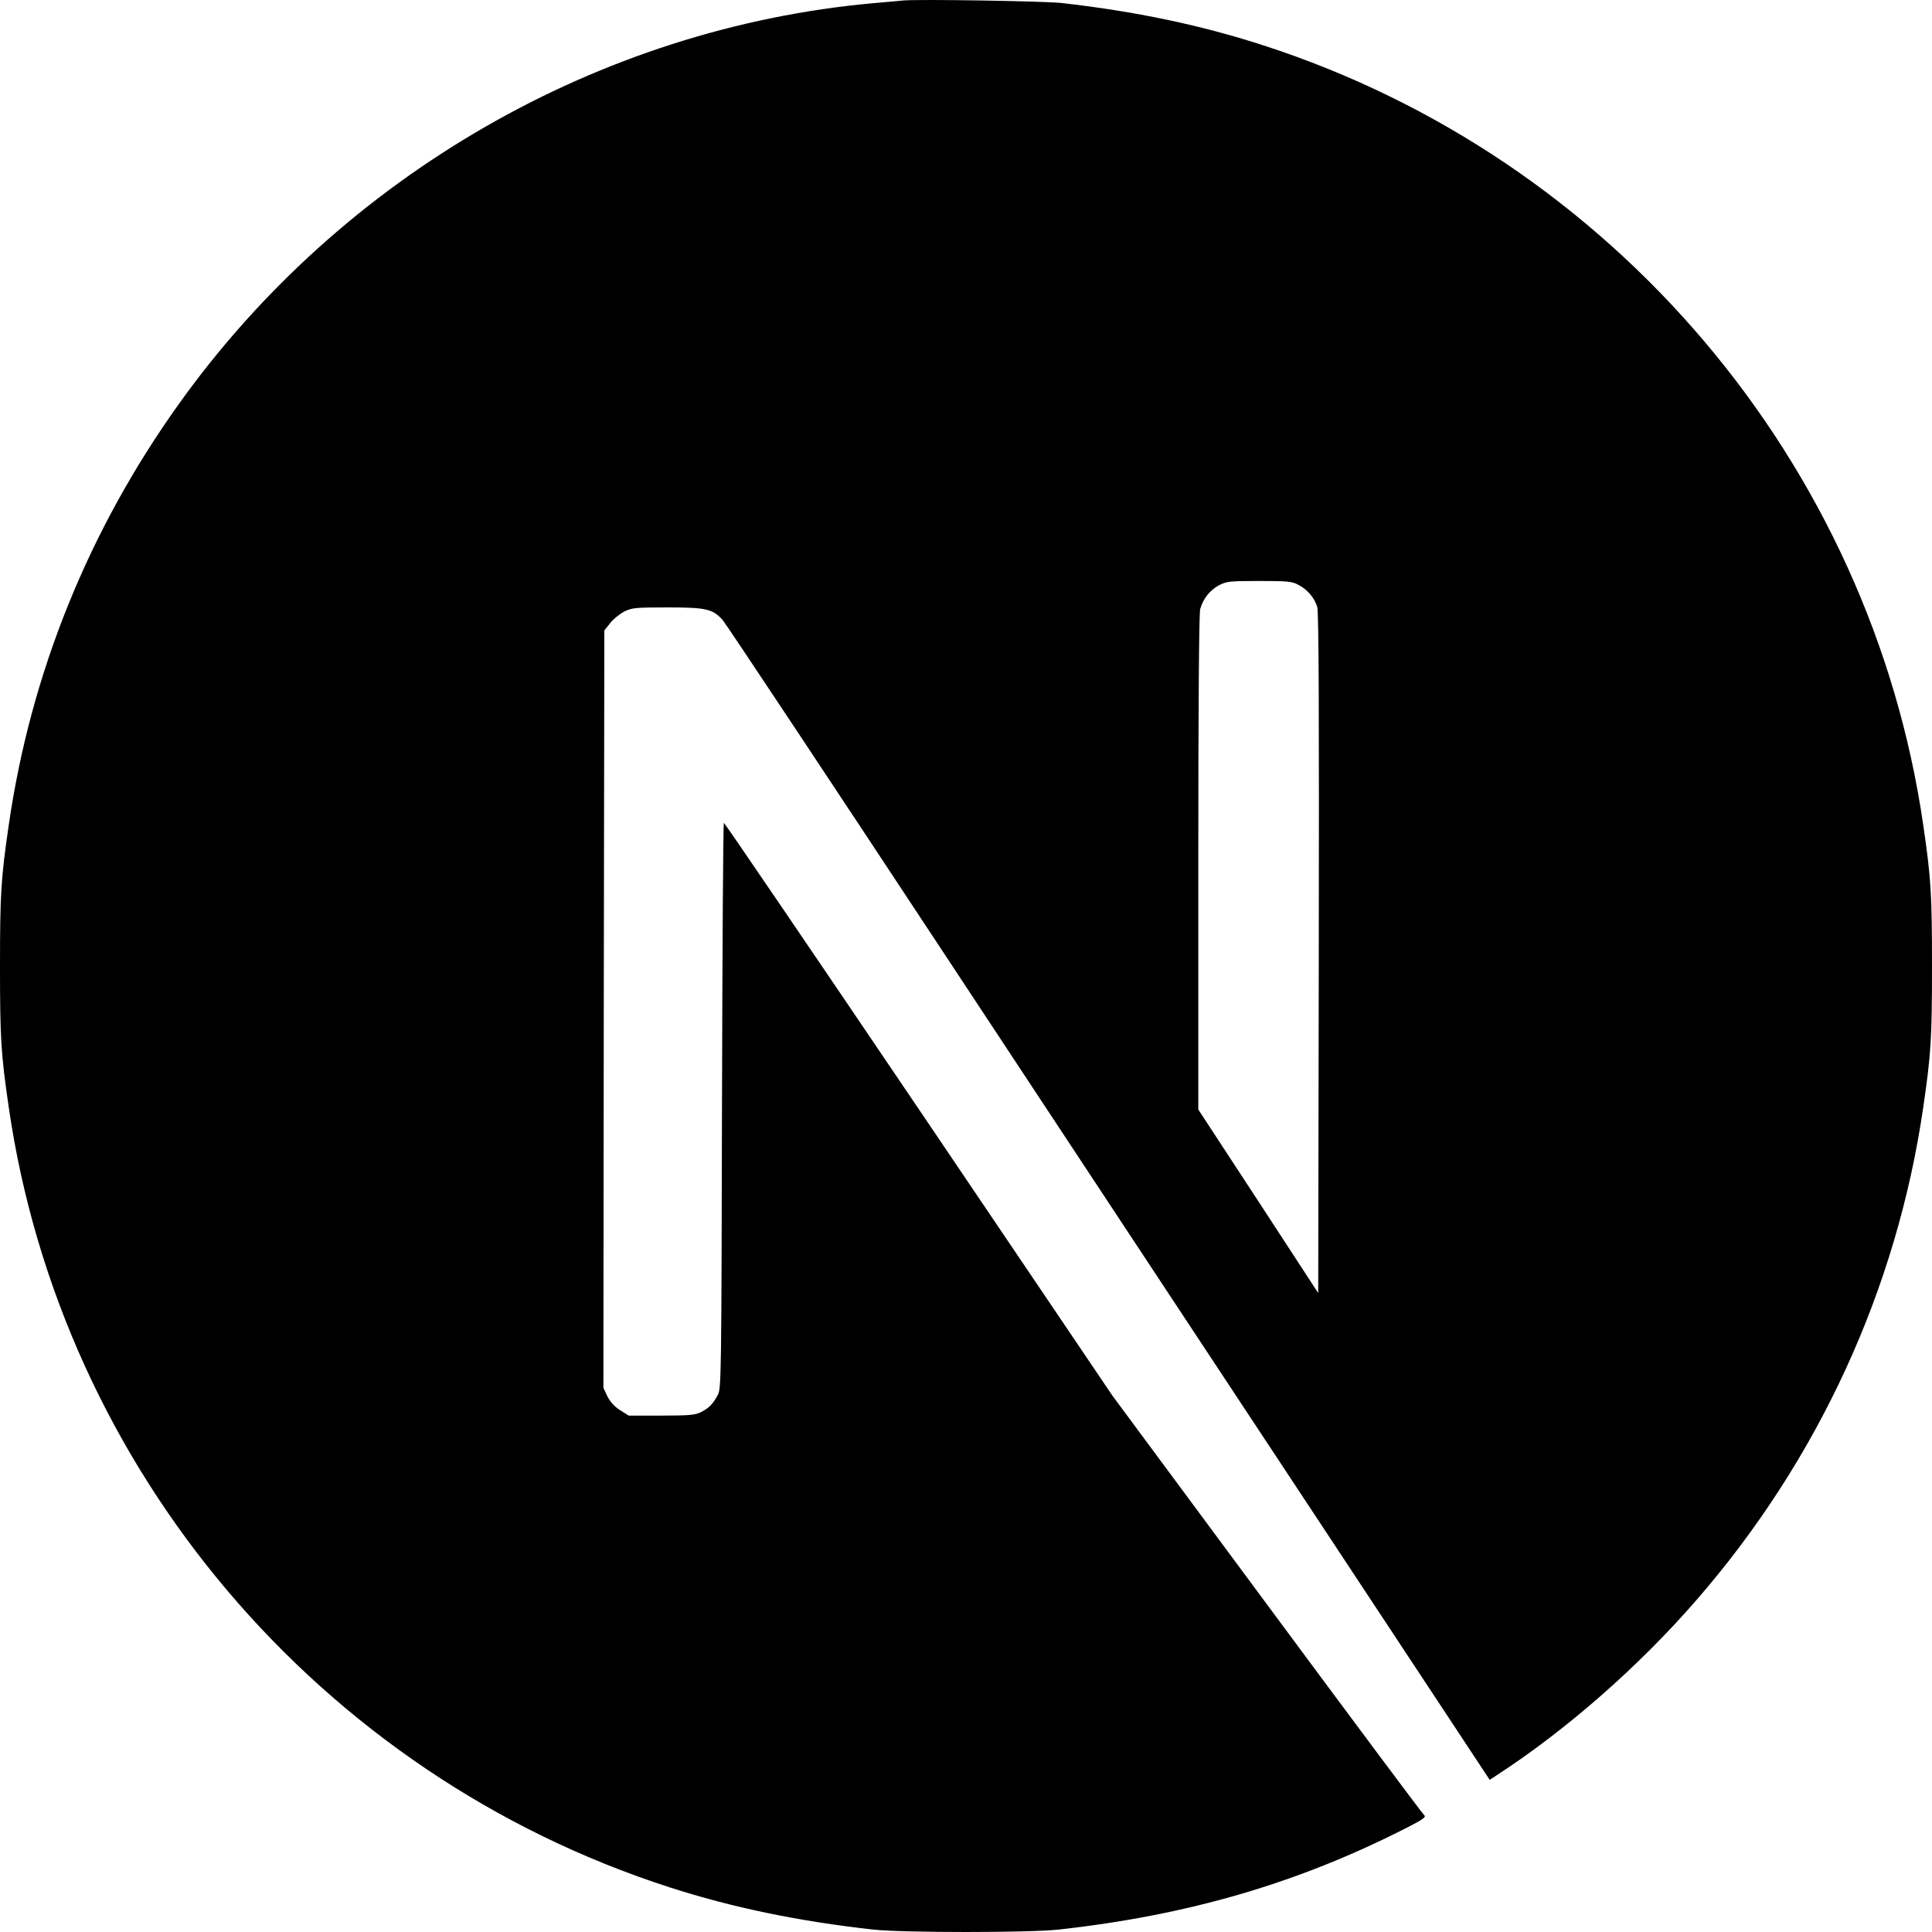
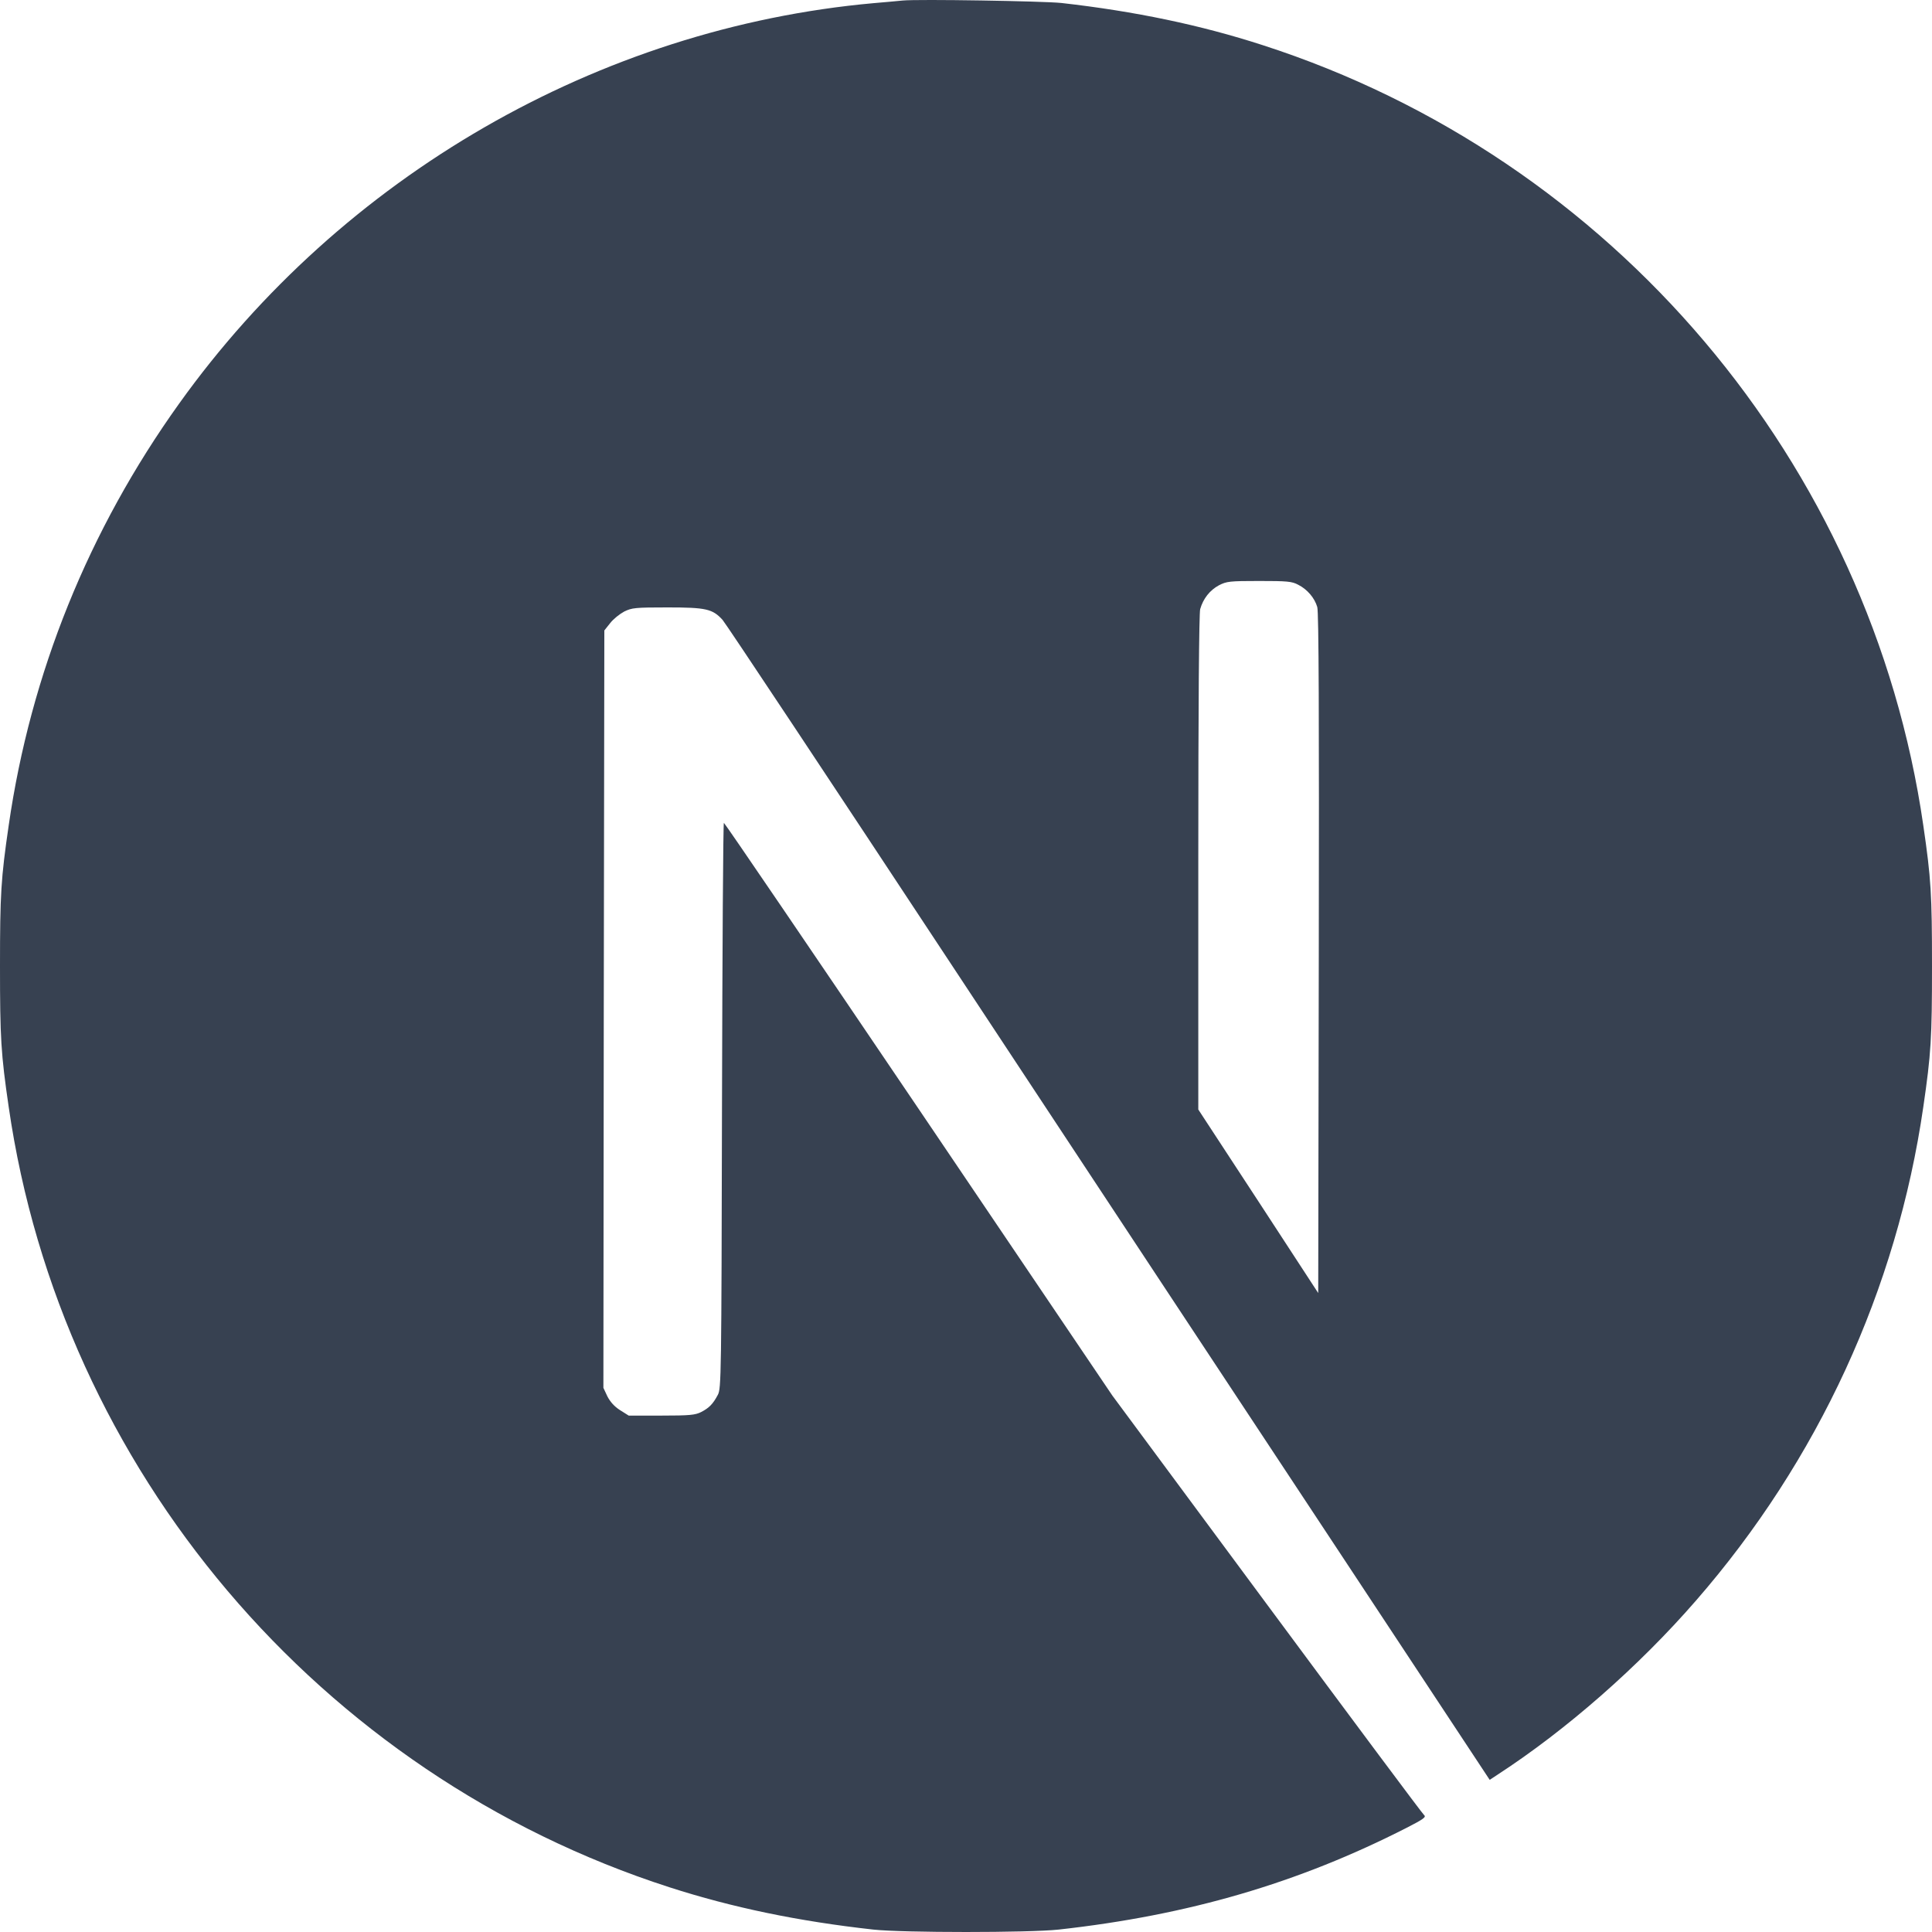
<svg xmlns="http://www.w3.org/2000/svg" width="800px" height="800px" viewBox="0 0 256 256" version="1.1" preserveAspectRatio="xMidYMid">
  <g>
-     <path d="M119.617,0.069 C119.066,0.119 117.315,0.294 115.738,0.419 C79.378,3.697 45.319,23.313 23.748,53.463 C11.736,70.227 4.054,89.243 1.151,109.385 C0.125,116.415 0,118.492 0,128.025 C0,137.558 0.125,139.635 1.151,146.666 C8.108,194.73 42.316,235.114 88.712,250.076 C97.02,252.754 105.778,254.58 115.738,255.681 C119.617,256.106 136.383,256.106 140.262,255.681 C157.454,253.779 172.018,249.526 186.382,242.195 C188.584,241.069 189.01,240.769 188.709,240.518 C188.509,240.368 179.125,227.783 167.864,212.57 L147.394,184.922 L121.744,146.966 C107.63,126.098 96.019,109.034 95.919,109.034 C95.819,109.009 95.718,125.873 95.668,146.465 C95.593,182.52 95.568,183.971 95.118,184.822 C94.467,186.048 93.967,186.549 92.916,187.099 C92.115,187.499 91.414,187.574 87.636,187.574 L83.306,187.574 L82.155,186.849 C81.404,186.373 80.854,185.748 80.479,185.022 L79.953,183.896 L80.003,133.73 L80.078,83.538 L80.854,82.562 C81.254,82.037 82.105,81.361 82.706,81.036 C83.732,80.536 84.132,80.486 88.461,80.486 C93.566,80.486 94.417,80.686 95.743,82.137 C96.119,82.537 110.007,103.455 126.624,128.651 C143.24,153.846 165.962,188.25 177.123,205.139 L197.393,235.84 L198.419,235.164 C207.503,229.259 217.112,220.852 224.719,212.095 C240.91,193.504 251.345,170.836 254.849,146.666 C255.875,139.635 256,137.558 256,128.025 C256,118.492 255.875,116.415 254.849,109.385 C247.892,61.32 213.684,20.936 167.288,5.974 C159.105,3.322 150.397,1.495 140.637,0.394 C138.235,0.144 121.694,-0.131 119.617,0.069 L119.617,0.069 Z M172.018,77.483 C173.219,78.084 174.195,79.235 174.545,80.436 C174.746,81.086 174.796,94.998 174.746,126.349 L174.671,171.336 L166.738,159.176 L158.78,147.016 L158.78,114.314 C158.78,93.171 158.88,81.286 159.03,80.711 C159.431,79.31 160.307,78.209 161.508,77.558 C162.534,77.033 162.909,76.983 166.838,76.983 C170.542,76.983 171.192,77.033 172.018,77.483 Z" fill="#000000">
+     <path d="M119.617,0.069 C119.066,0.119 117.315,0.294 115.738,0.419 C79.378,3.697 45.319,23.313 23.748,53.463 C11.736,70.227 4.054,89.243 1.151,109.385 C0.125,116.415 0,118.492 0,128.025 C0,137.558 0.125,139.635 1.151,146.666 C8.108,194.73 42.316,235.114 88.712,250.076 C97.02,252.754 105.778,254.58 115.738,255.681 C119.617,256.106 136.383,256.106 140.262,255.681 C157.454,253.779 172.018,249.526 186.382,242.195 C188.584,241.069 189.01,240.769 188.709,240.518 C188.509,240.368 179.125,227.783 167.864,212.57 L147.394,184.922 L121.744,146.966 C107.63,126.098 96.019,109.034 95.919,109.034 C95.819,109.009 95.718,125.873 95.668,146.465 C95.593,182.52 95.568,183.971 95.118,184.822 C94.467,186.048 93.967,186.549 92.916,187.099 C92.115,187.499 91.414,187.574 87.636,187.574 L83.306,187.574 L82.155,186.849 C81.404,186.373 80.854,185.748 80.479,185.022 L79.953,183.896 L80.003,133.73 L80.078,83.538 L80.854,82.562 C81.254,82.037 82.105,81.361 82.706,81.036 C83.732,80.536 84.132,80.486 88.461,80.486 C93.566,80.486 94.417,80.686 95.743,82.137 C96.119,82.537 110.007,103.455 126.624,128.651 C143.24,153.846 165.962,188.25 177.123,205.139 L197.393,235.84 L198.419,235.164 C207.503,229.259 217.112,220.852 224.719,212.095 C240.91,193.504 251.345,170.836 254.849,146.666 C255.875,139.635 256,137.558 256,128.025 C256,118.492 255.875,116.415 254.849,109.385 C247.892,61.32 213.684,20.936 167.288,5.974 C159.105,3.322 150.397,1.495 140.637,0.394 C138.235,0.144 121.694,-0.131 119.617,0.069 L119.617,0.069 Z M172.018,77.483 C173.219,78.084 174.195,79.235 174.545,80.436 C174.746,81.086 174.796,94.998 174.746,126.349 L174.671,171.336 L166.738,159.176 L158.78,147.016 L158.78,114.314 C158.78,93.171 158.88,81.286 159.03,80.711 C159.431,79.31 160.307,78.209 161.508,77.558 C162.534,77.033 162.909,76.983 166.838,76.983 C170.542,76.983 171.192,77.033 172.018,77.483 Z" fill="#374151">

</path>
  </g>
</svg>
